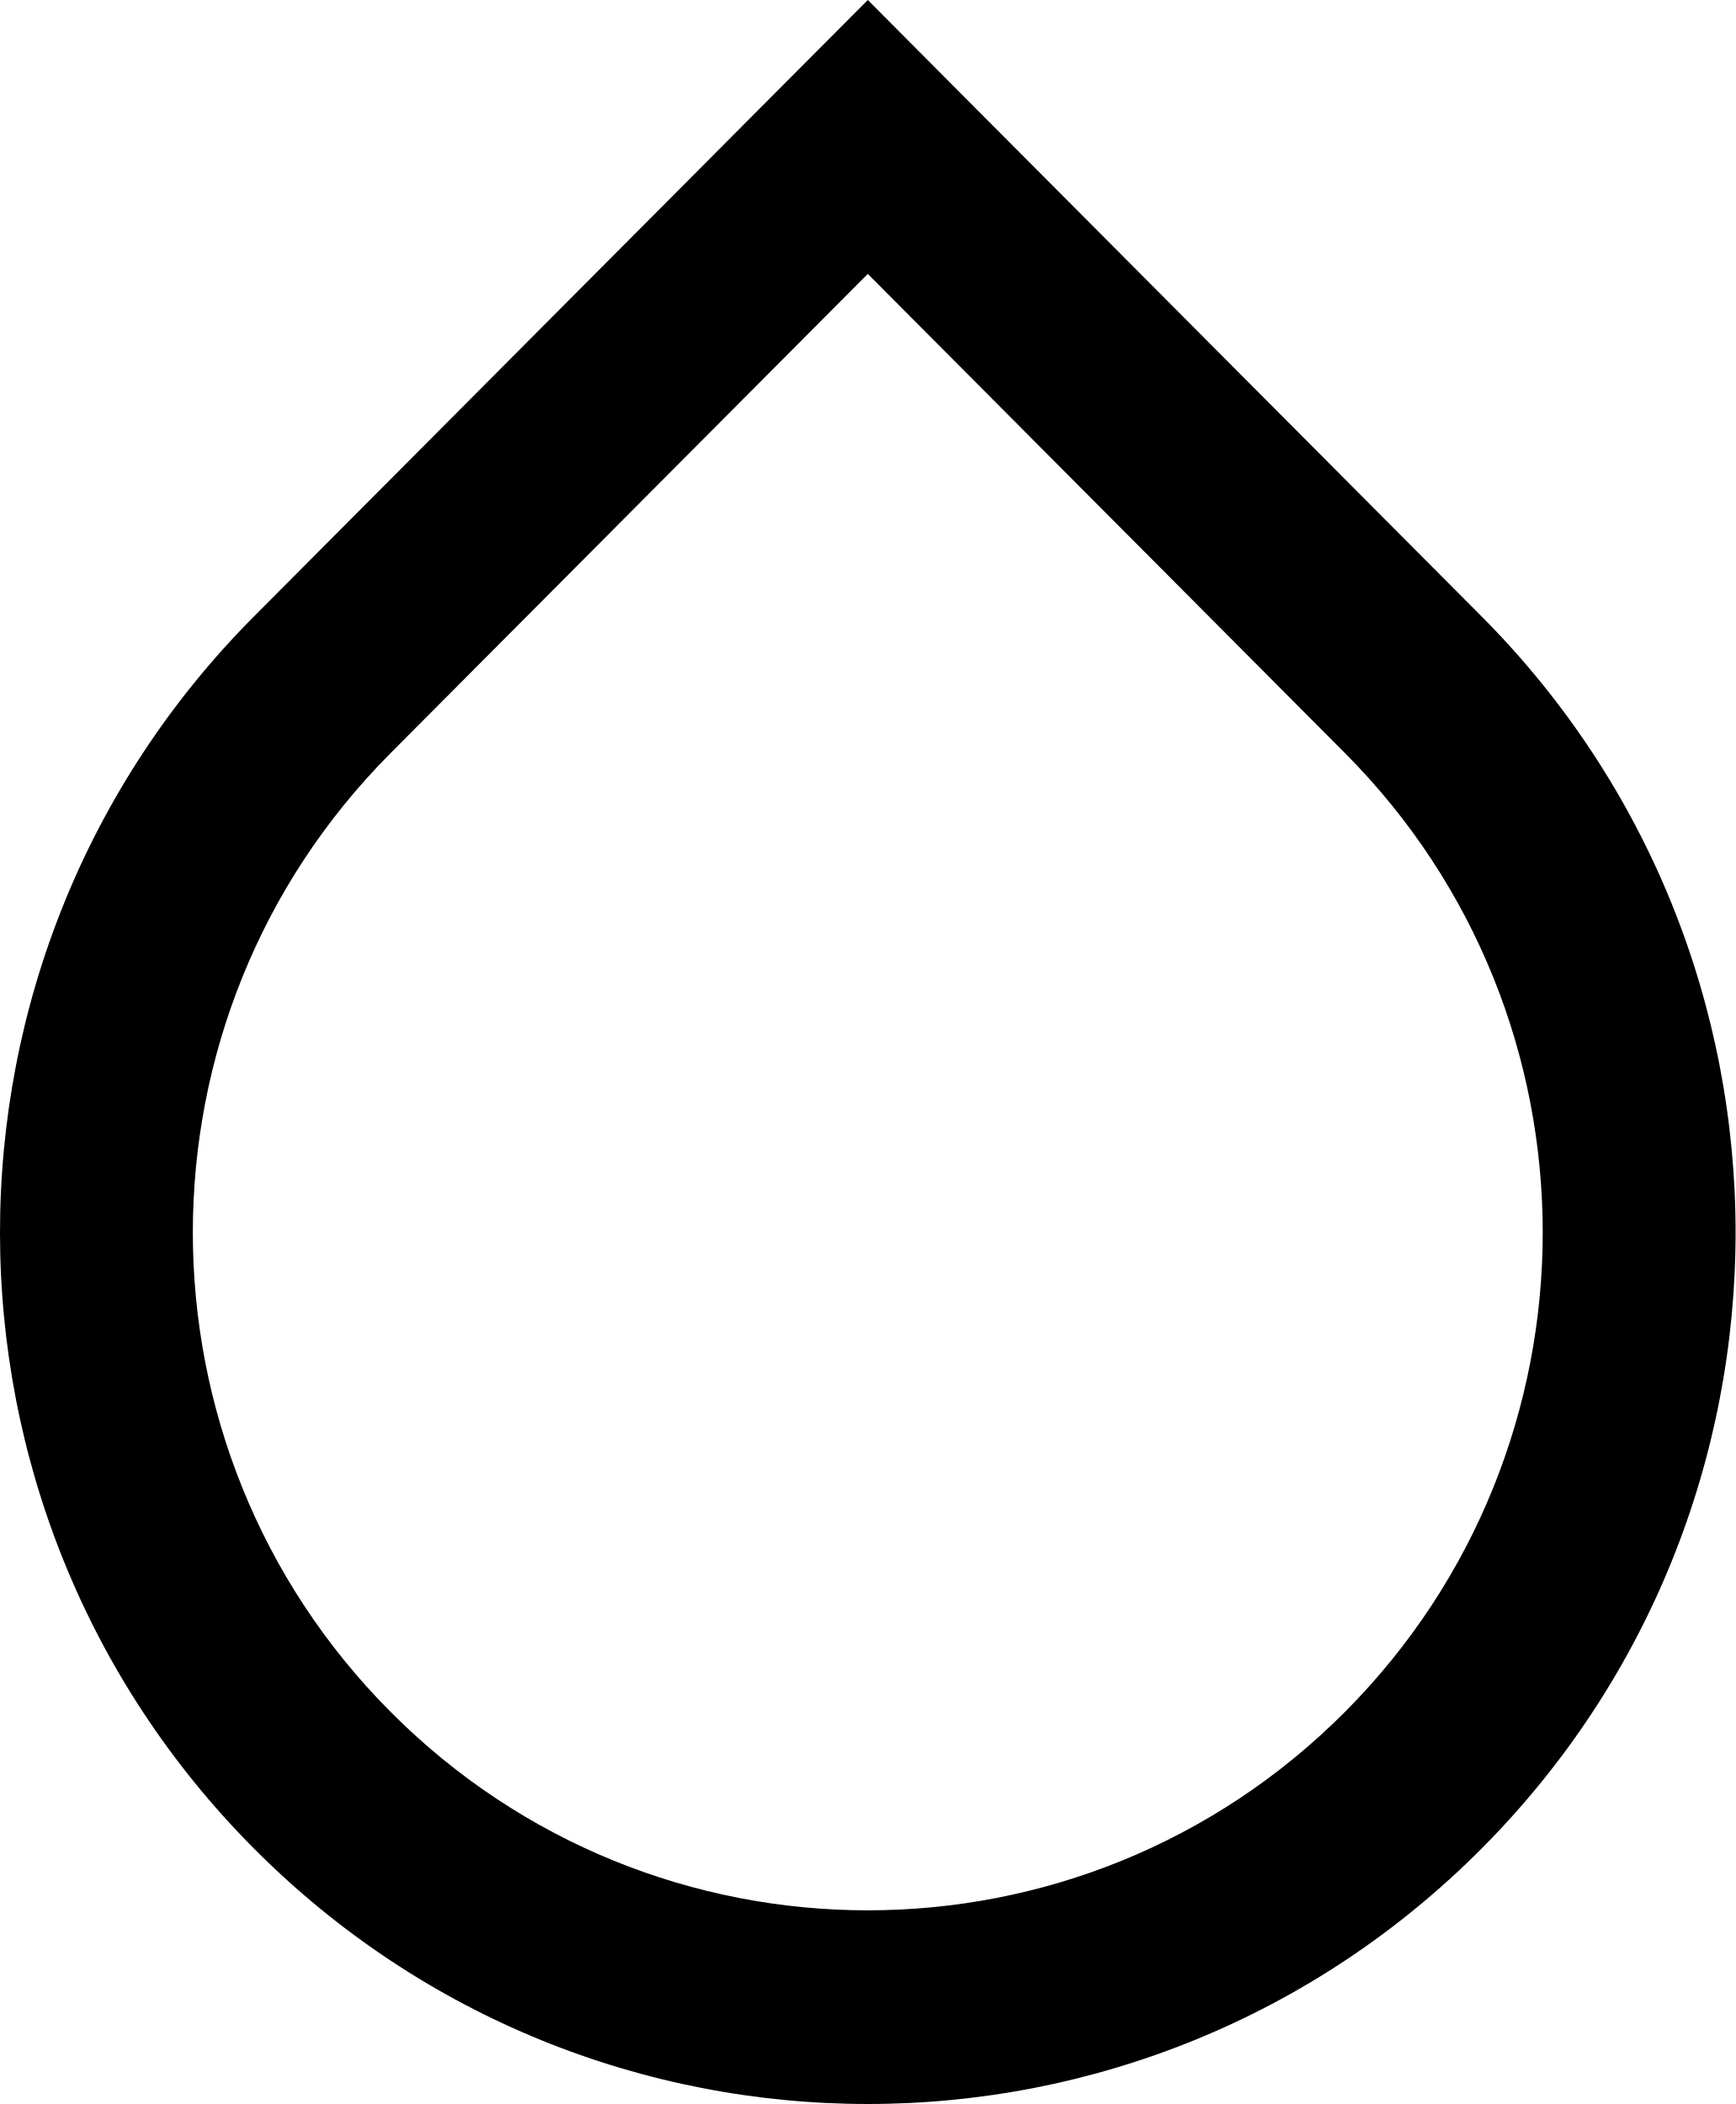
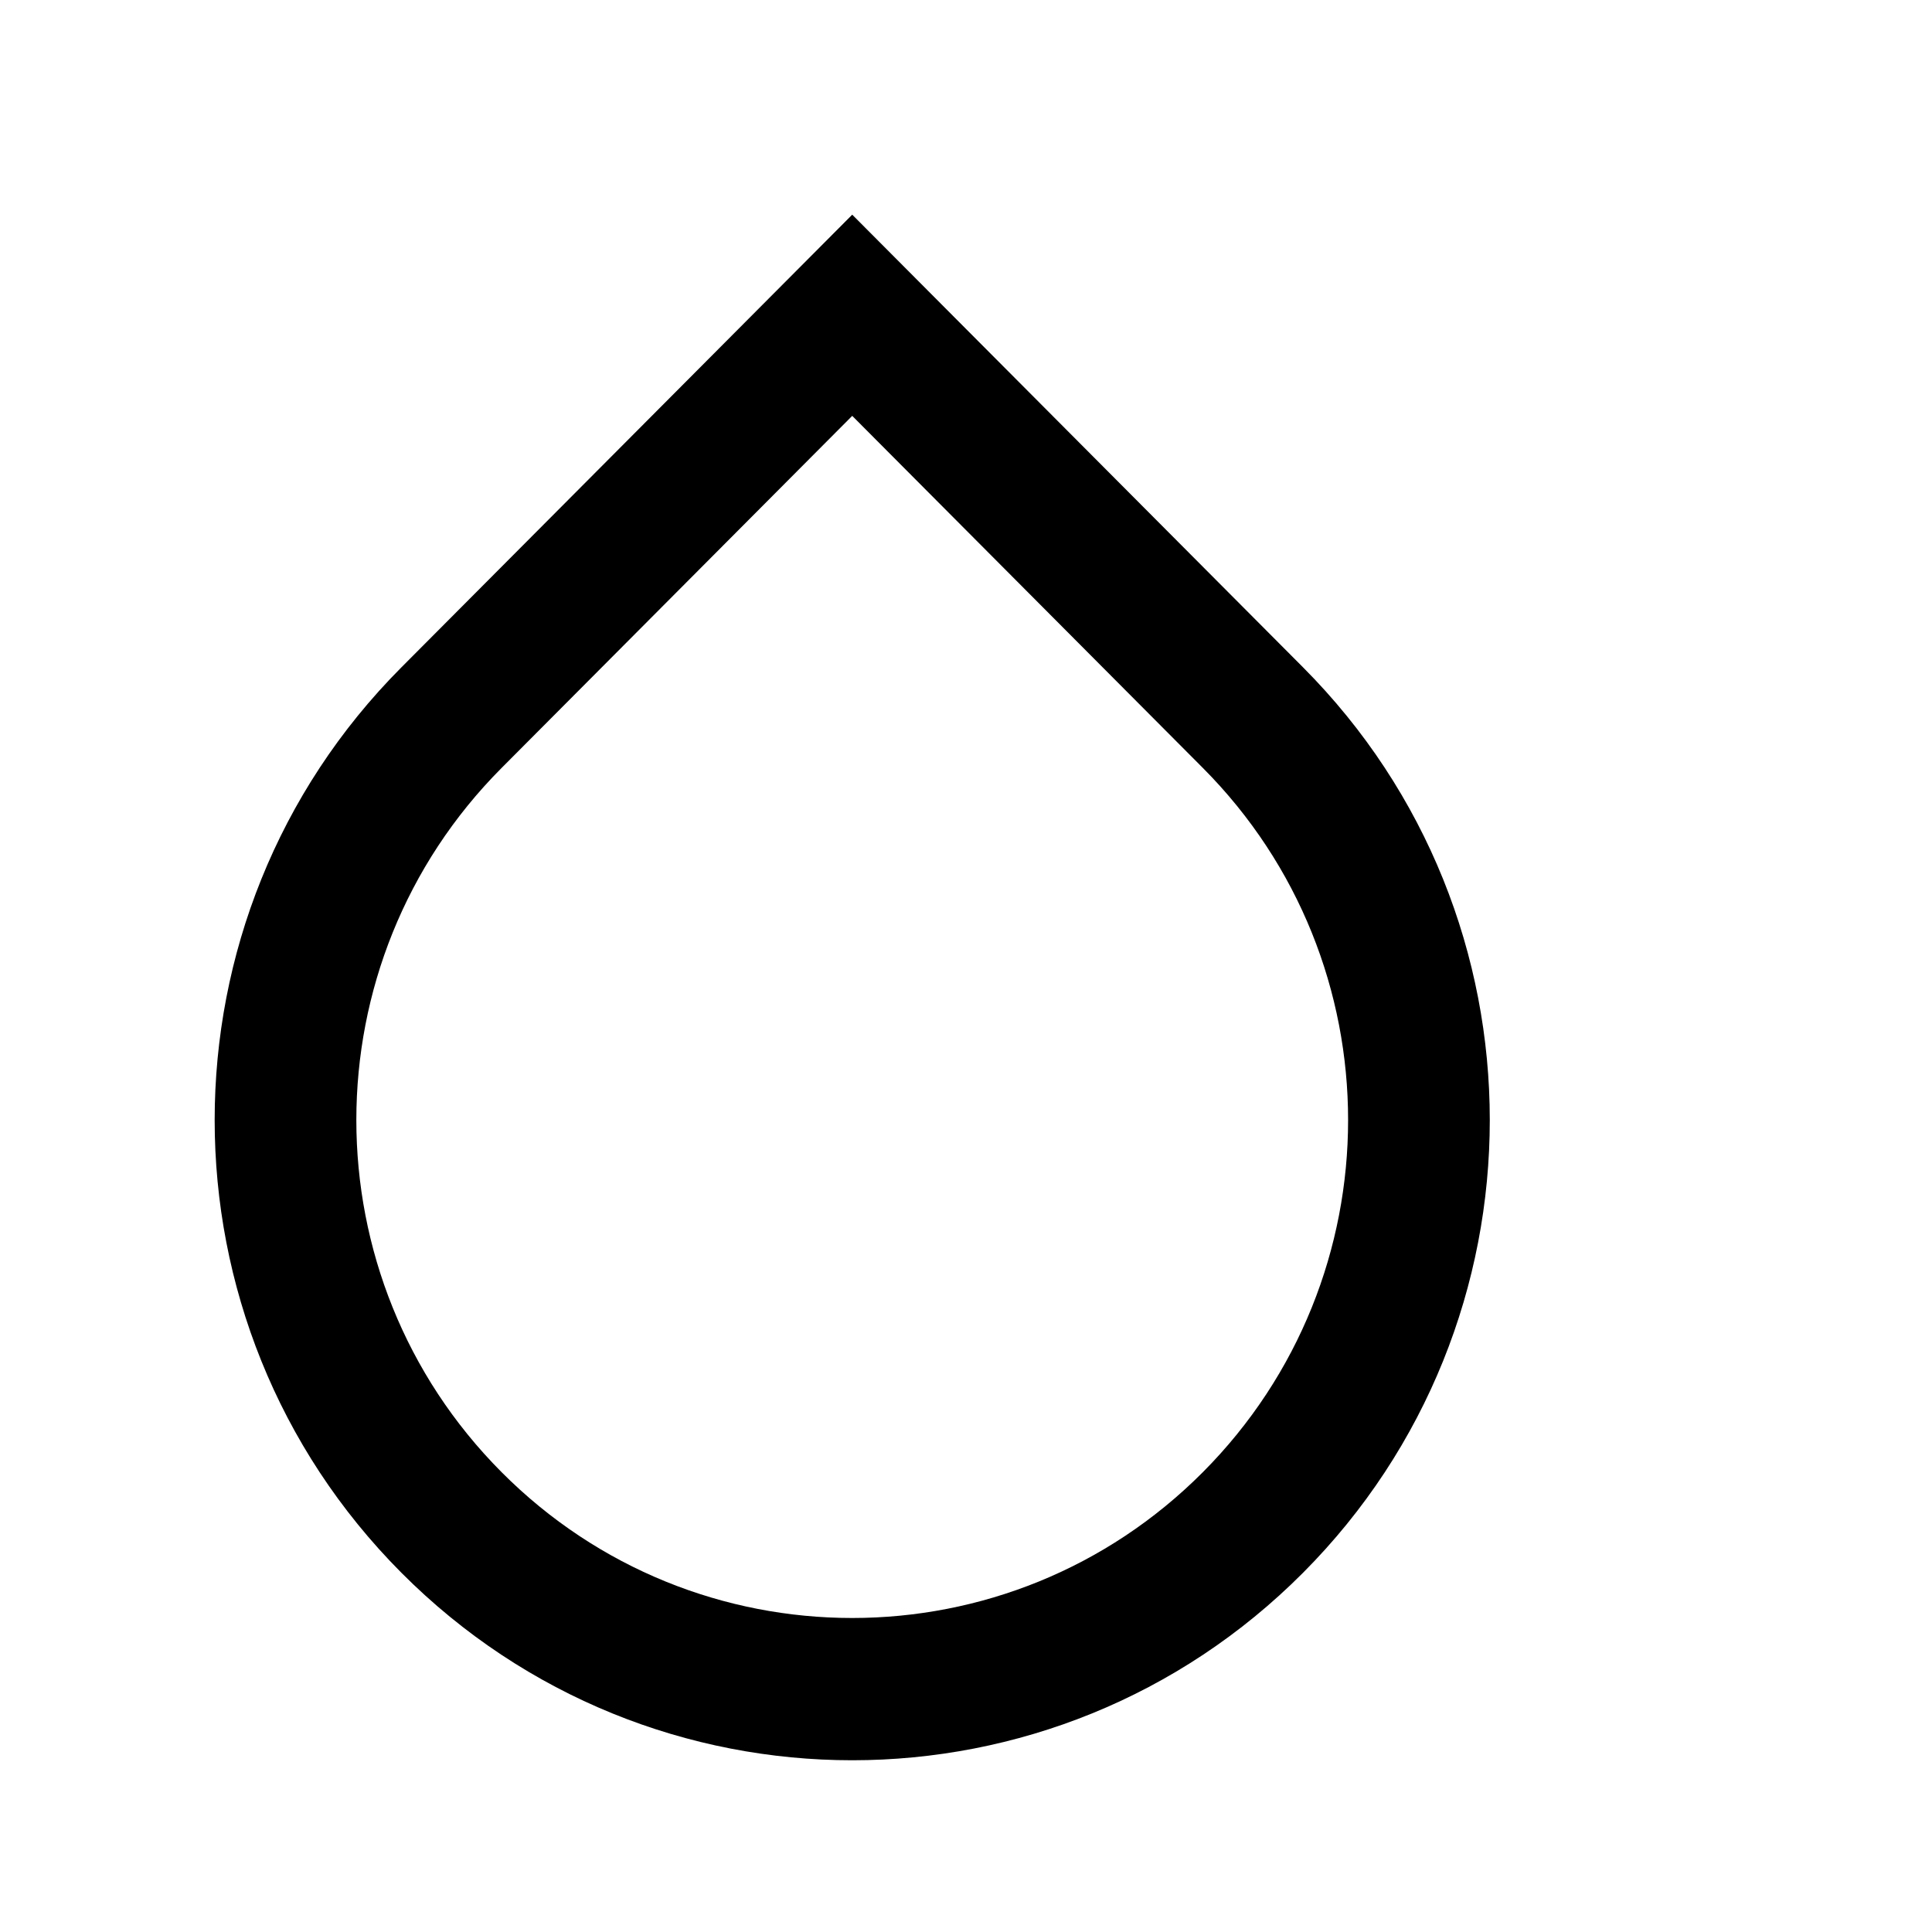
- <svg xmlns="http://www.w3.org/2000/svg" width="66" height="80" viewBox="0 0 66 80" fill="none">
-   <path d="M33 10.414L14.851 28.638C4.827 38.703 4.827 55.022 14.851 65.088C24.874 75.152 41.126 75.152 51.149 65.088C61.172 55.022 61.172 38.703 51.149 28.638L33 10.414ZM33 0L56.335 23.431C69.222 36.372 69.222 57.354 56.335 70.294C43.447 83.235 22.553 83.235 9.665 70.294C-3.222 57.354 -3.222 36.372 9.665 23.431L33 0Z" fill="black" />
+ <svg xmlns="http://www.w3.org/2000/svg" width="80" height="80" viewBox="-5 -5 90 90" fill="none">
+   <rect x="-5" y="-5" width="90" height="90" fill="none" stroke="black" stroke-opacity="0.0" stroke-width="0" />
+   <g transform="translate(5, 5) scale(0.9)">
+     <path d="M33 10.414L14.851 28.638C4.827 38.703 4.827 55.022 14.851 65.088C24.874 75.152 41.126 75.152 51.149 65.088C61.172 55.022 61.172 38.703 51.149 28.638L33 10.414ZM33 0L56.335 23.431C69.222 36.372 69.222 57.354 56.335 70.294C43.447 83.235 22.553 83.235 9.665 70.294C-3.222 57.354 -3.222 36.372 9.665 23.431L33 0Z" fill="black" />
+   </g>
</svg>
